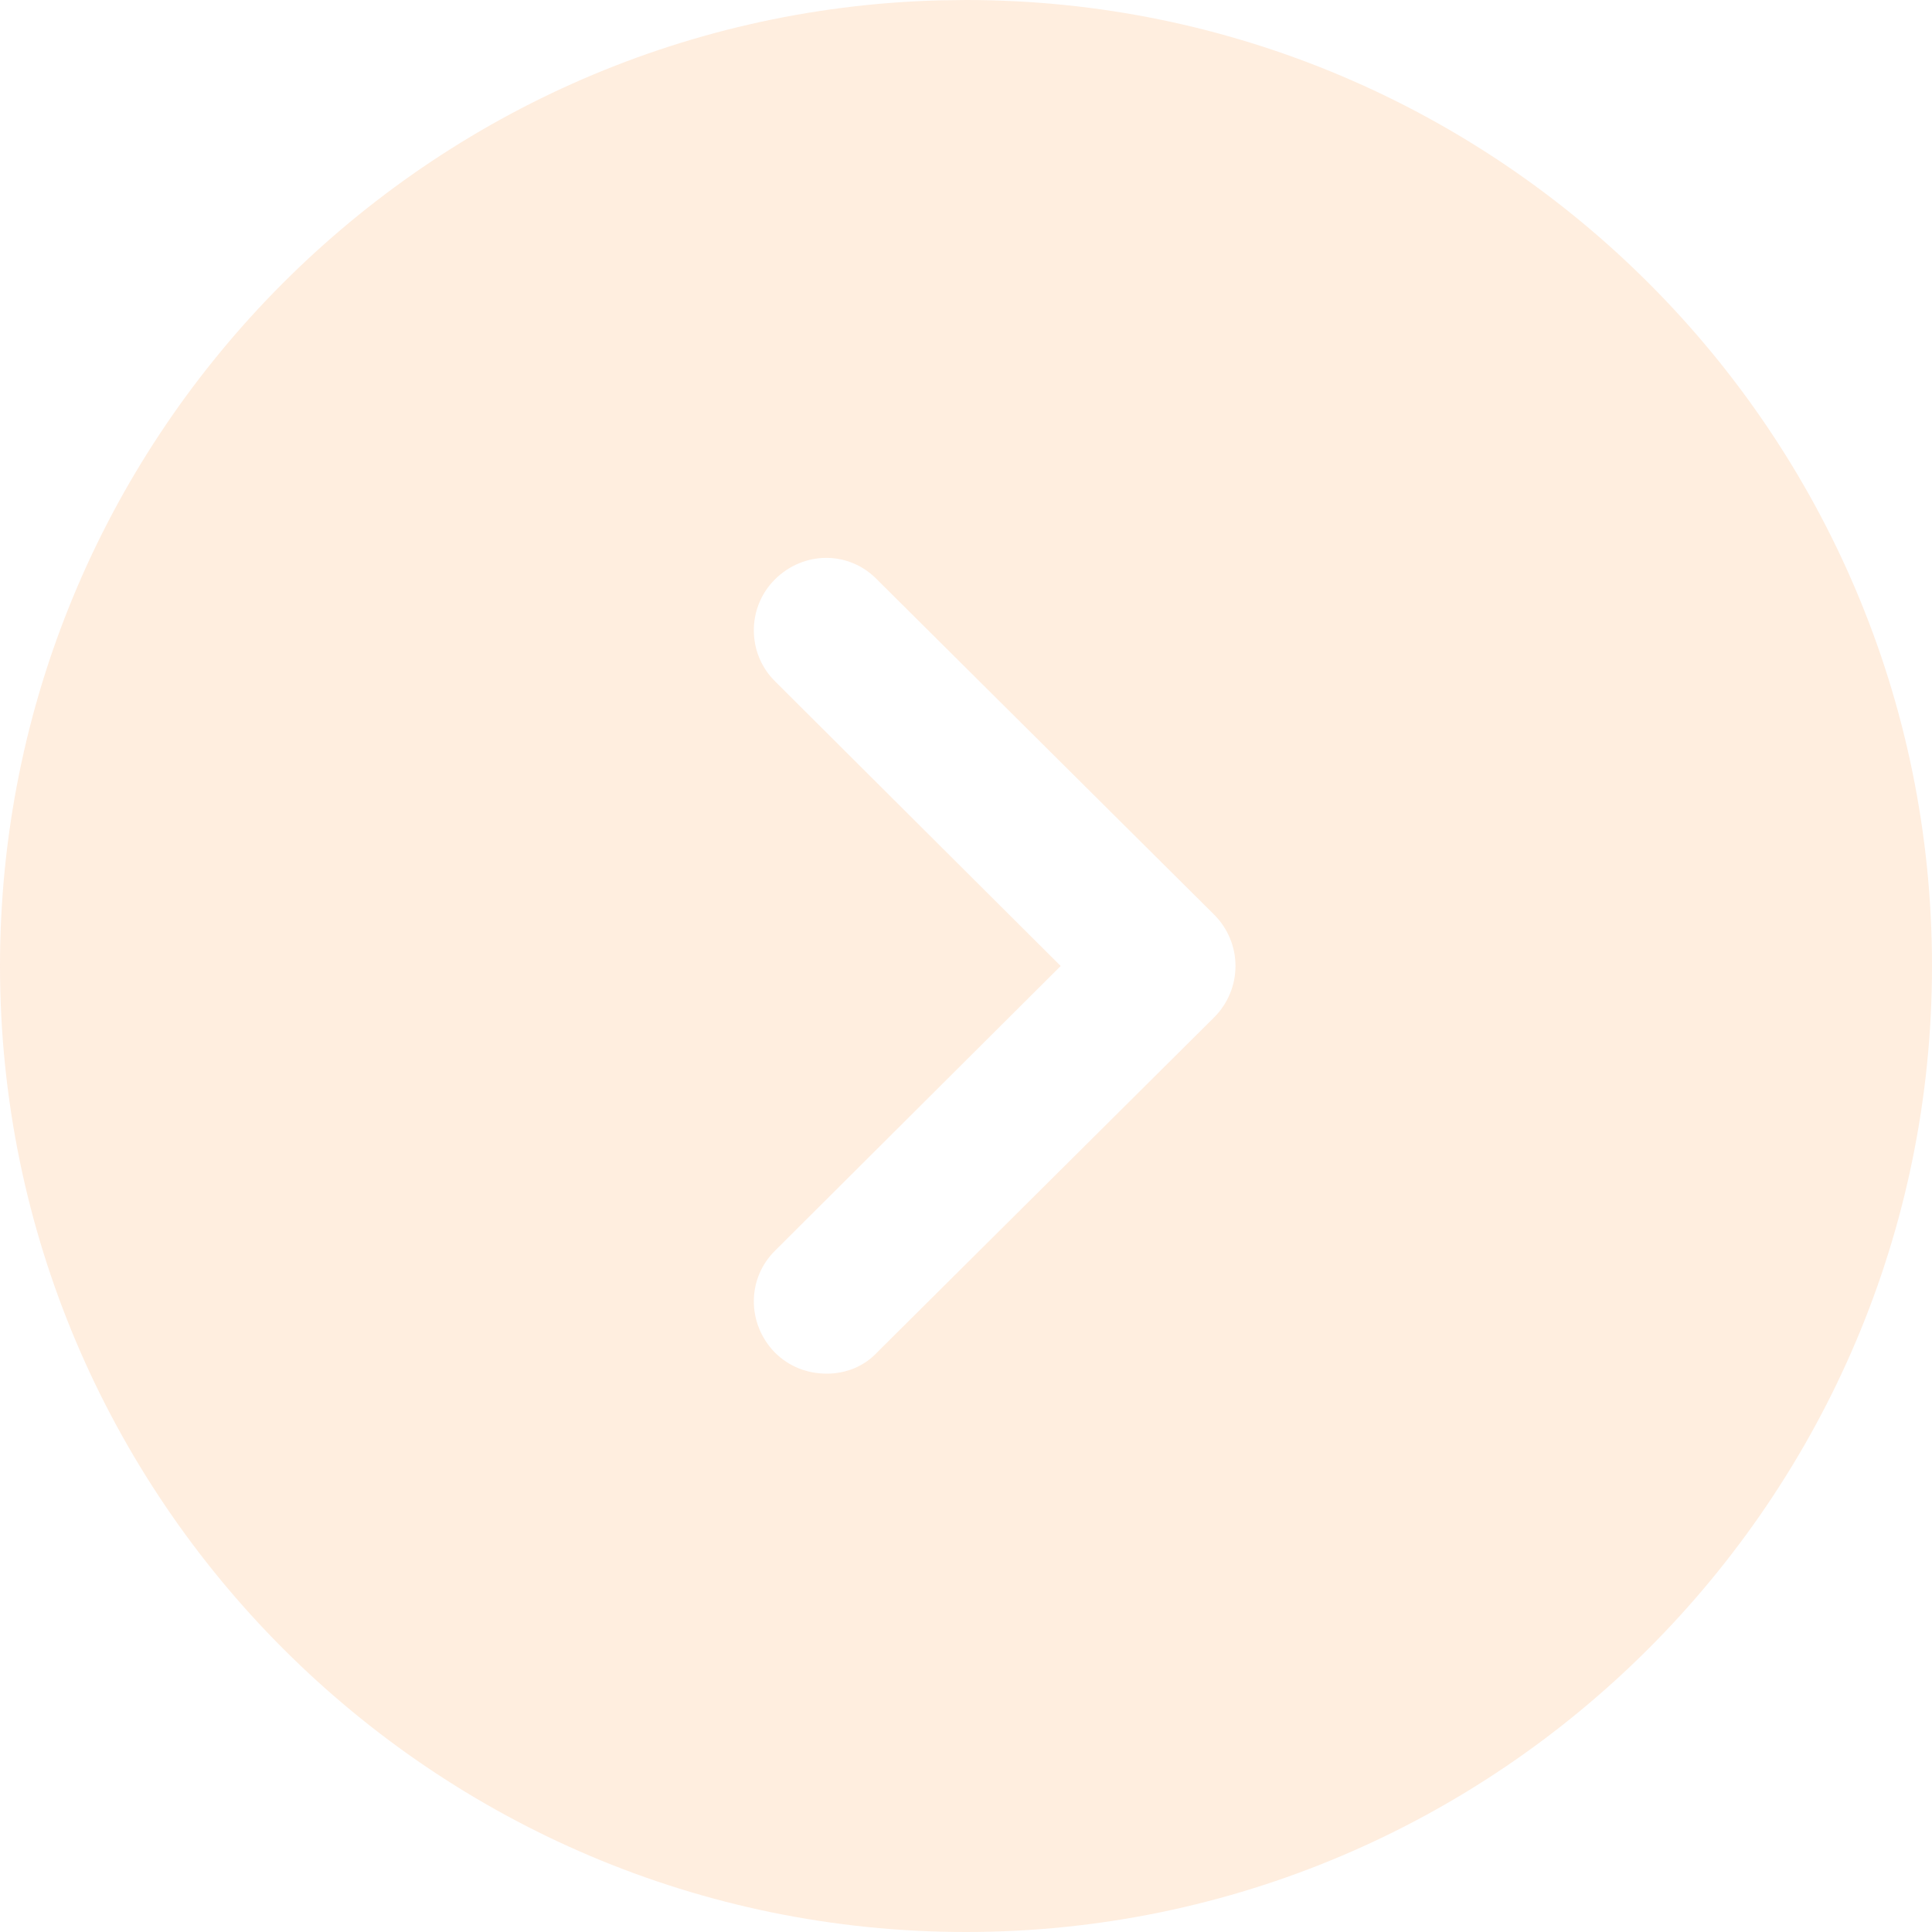
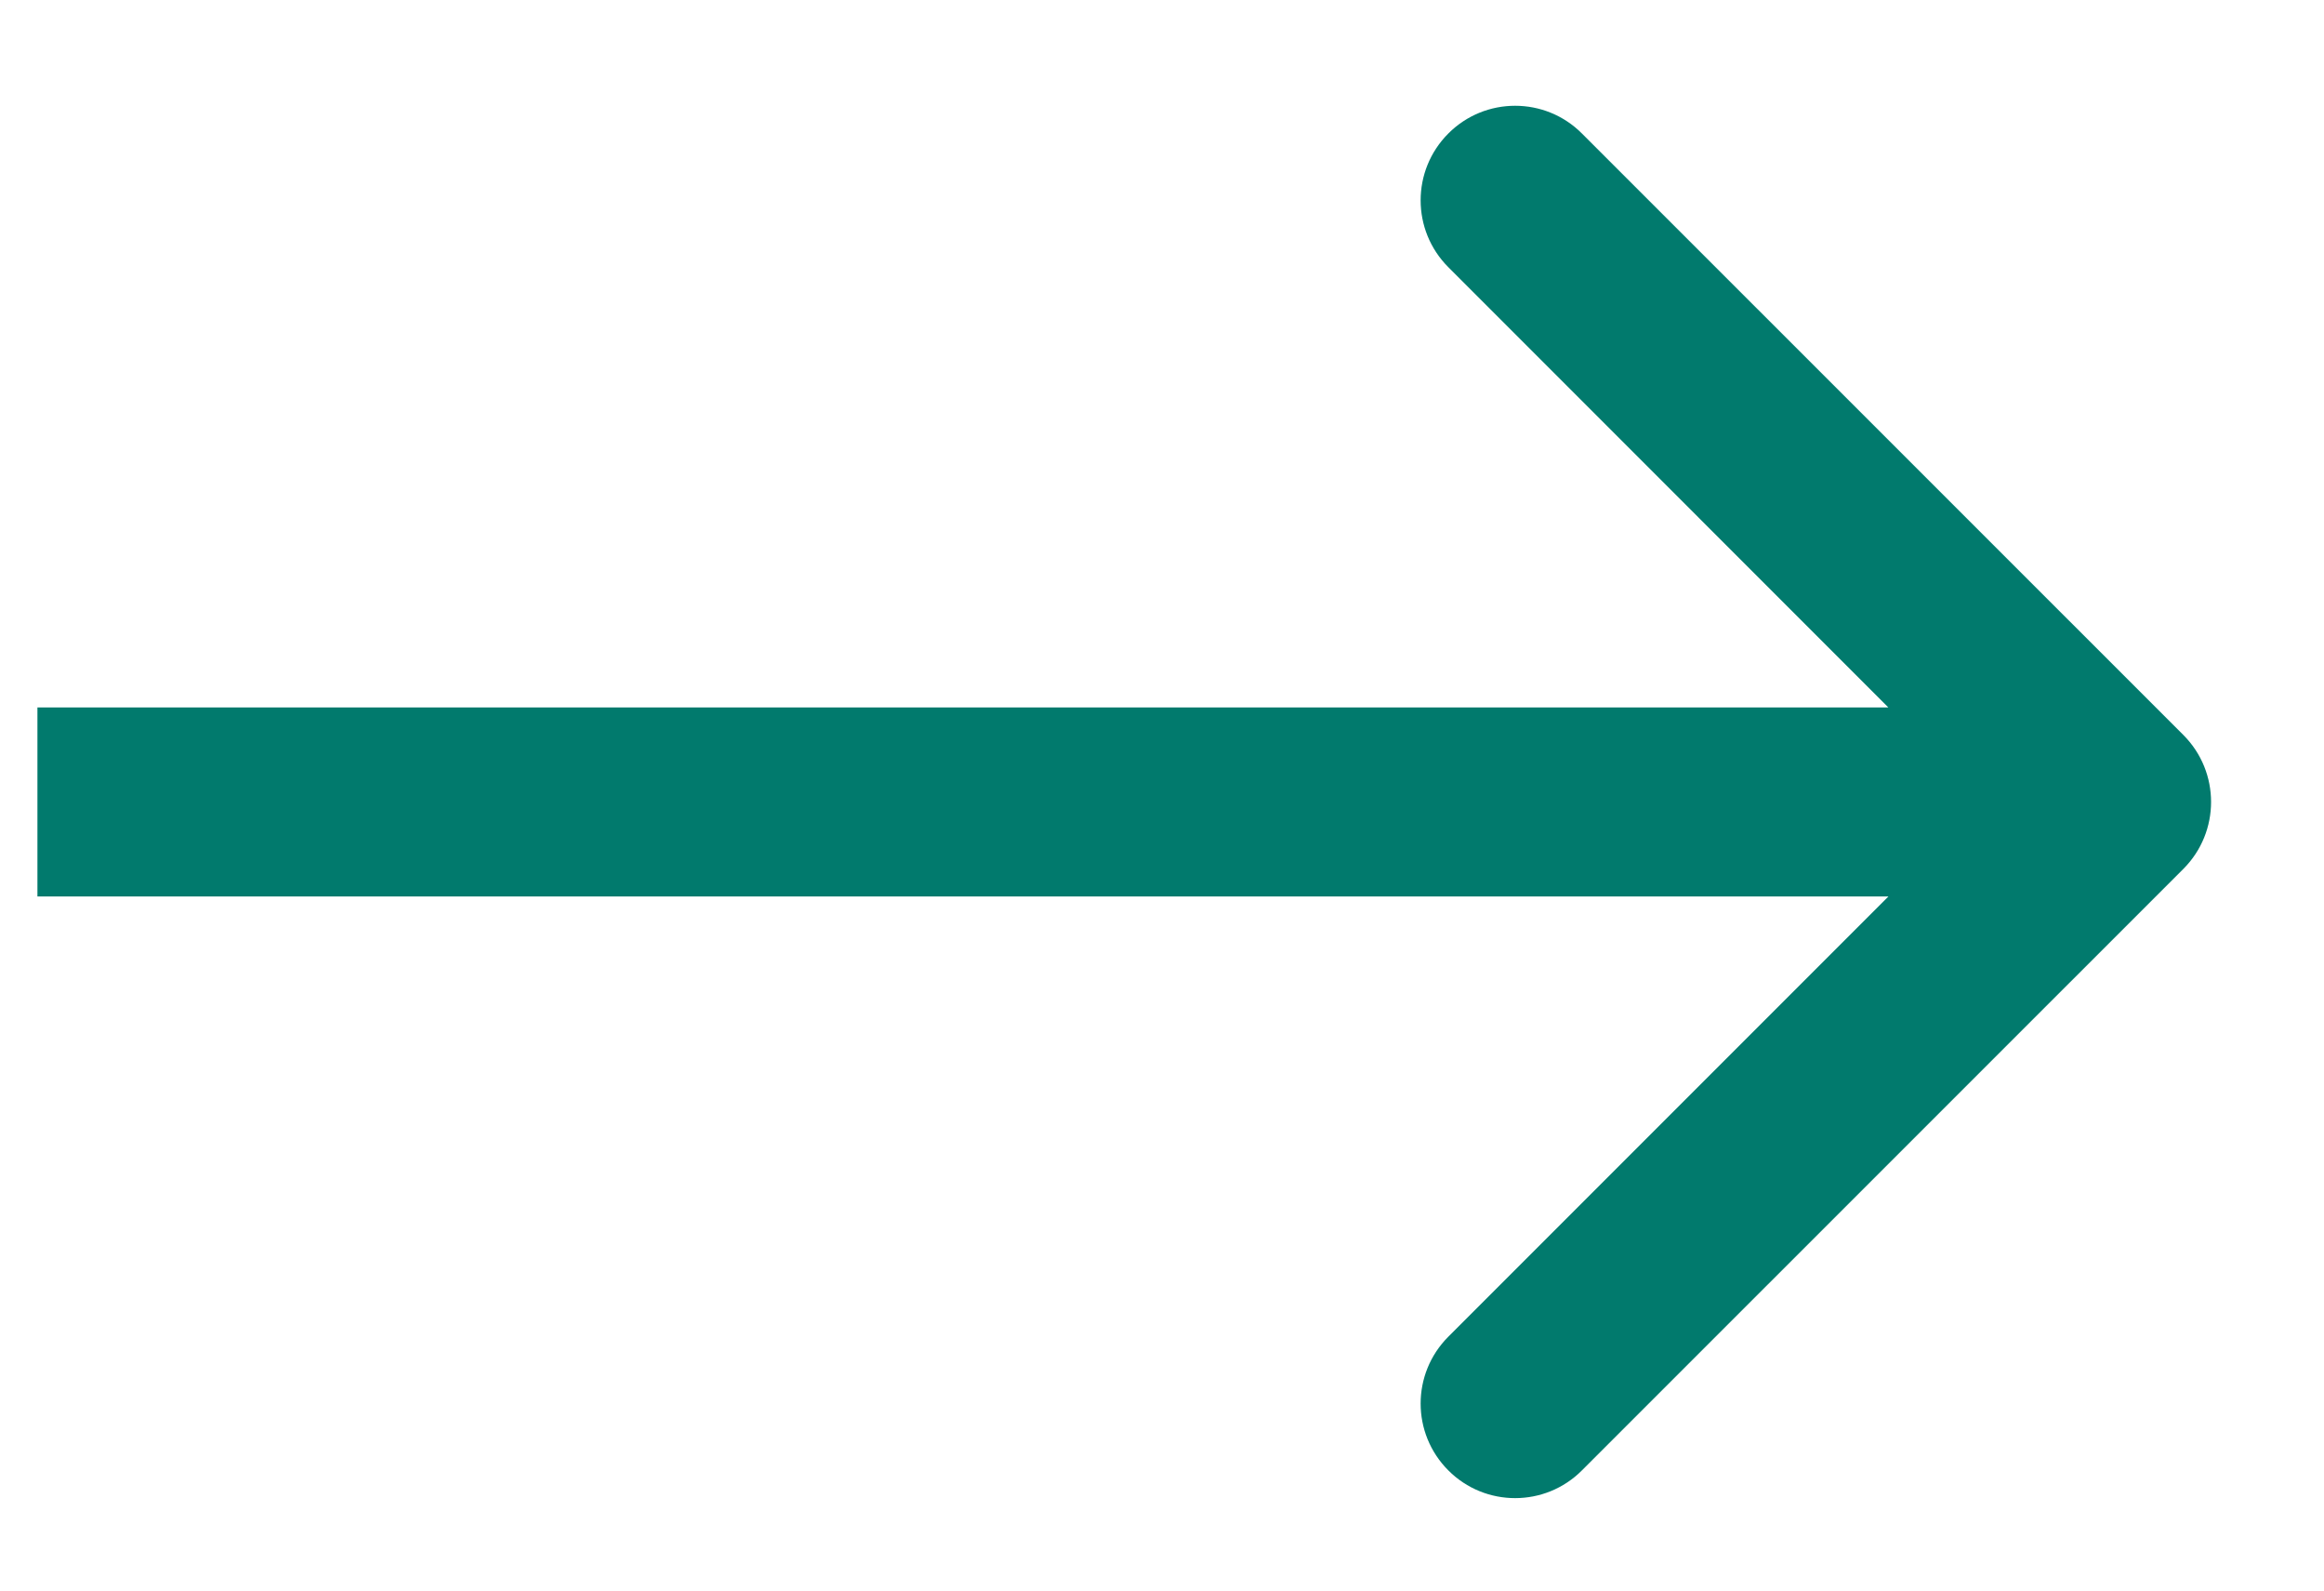
- <svg xmlns="http://www.w3.org/2000/svg" width="43" height="43" viewBox="0 0 43 43" fill="none">
-   <path opacity="0.6" d="M21.5 0L20.898 0.008C9.308 0.327 0 9.833 0 21.5C0 33.346 9.632 43 21.5 43C33.346 43 43 33.346 43 21.5C43 9.632 33.346 0 21.5 0ZM17.243 12.9C17.888 12.255 18.898 12.255 19.522 12.9L27.026 20.36C27.326 20.662 27.498 21.07 27.498 21.5C27.498 21.93 27.326 22.338 27.026 22.64L19.522 30.1C19.221 30.422 18.812 30.573 18.404 30.573C17.974 30.573 17.566 30.422 17.243 30.1C16.619 29.455 16.619 28.445 17.265 27.821L23.607 21.5L17.265 15.179C16.619 14.556 16.619 13.524 17.243 12.9Z" fill="#FFE2CA" />
+ <svg xmlns="http://www.w3.org/2000/svg" width="19" height="13" viewBox="0 0 19 13" fill="none">
+   <path d="M17.851 7.101C18.152 6.799 18.152 6.31 17.851 6.008L12.933 1.091C12.632 0.789 12.142 0.789 11.841 1.091C11.539 1.393 11.539 1.882 11.841 2.184L16.211 6.555L11.841 10.925C11.539 11.227 11.539 11.716 11.841 12.018C12.142 12.32 12.632 12.32 12.933 12.018L17.851 7.101ZM0.306 7.327H17.304V5.782H0.306V7.327Z" fill="#017A6D" />
</svg>
